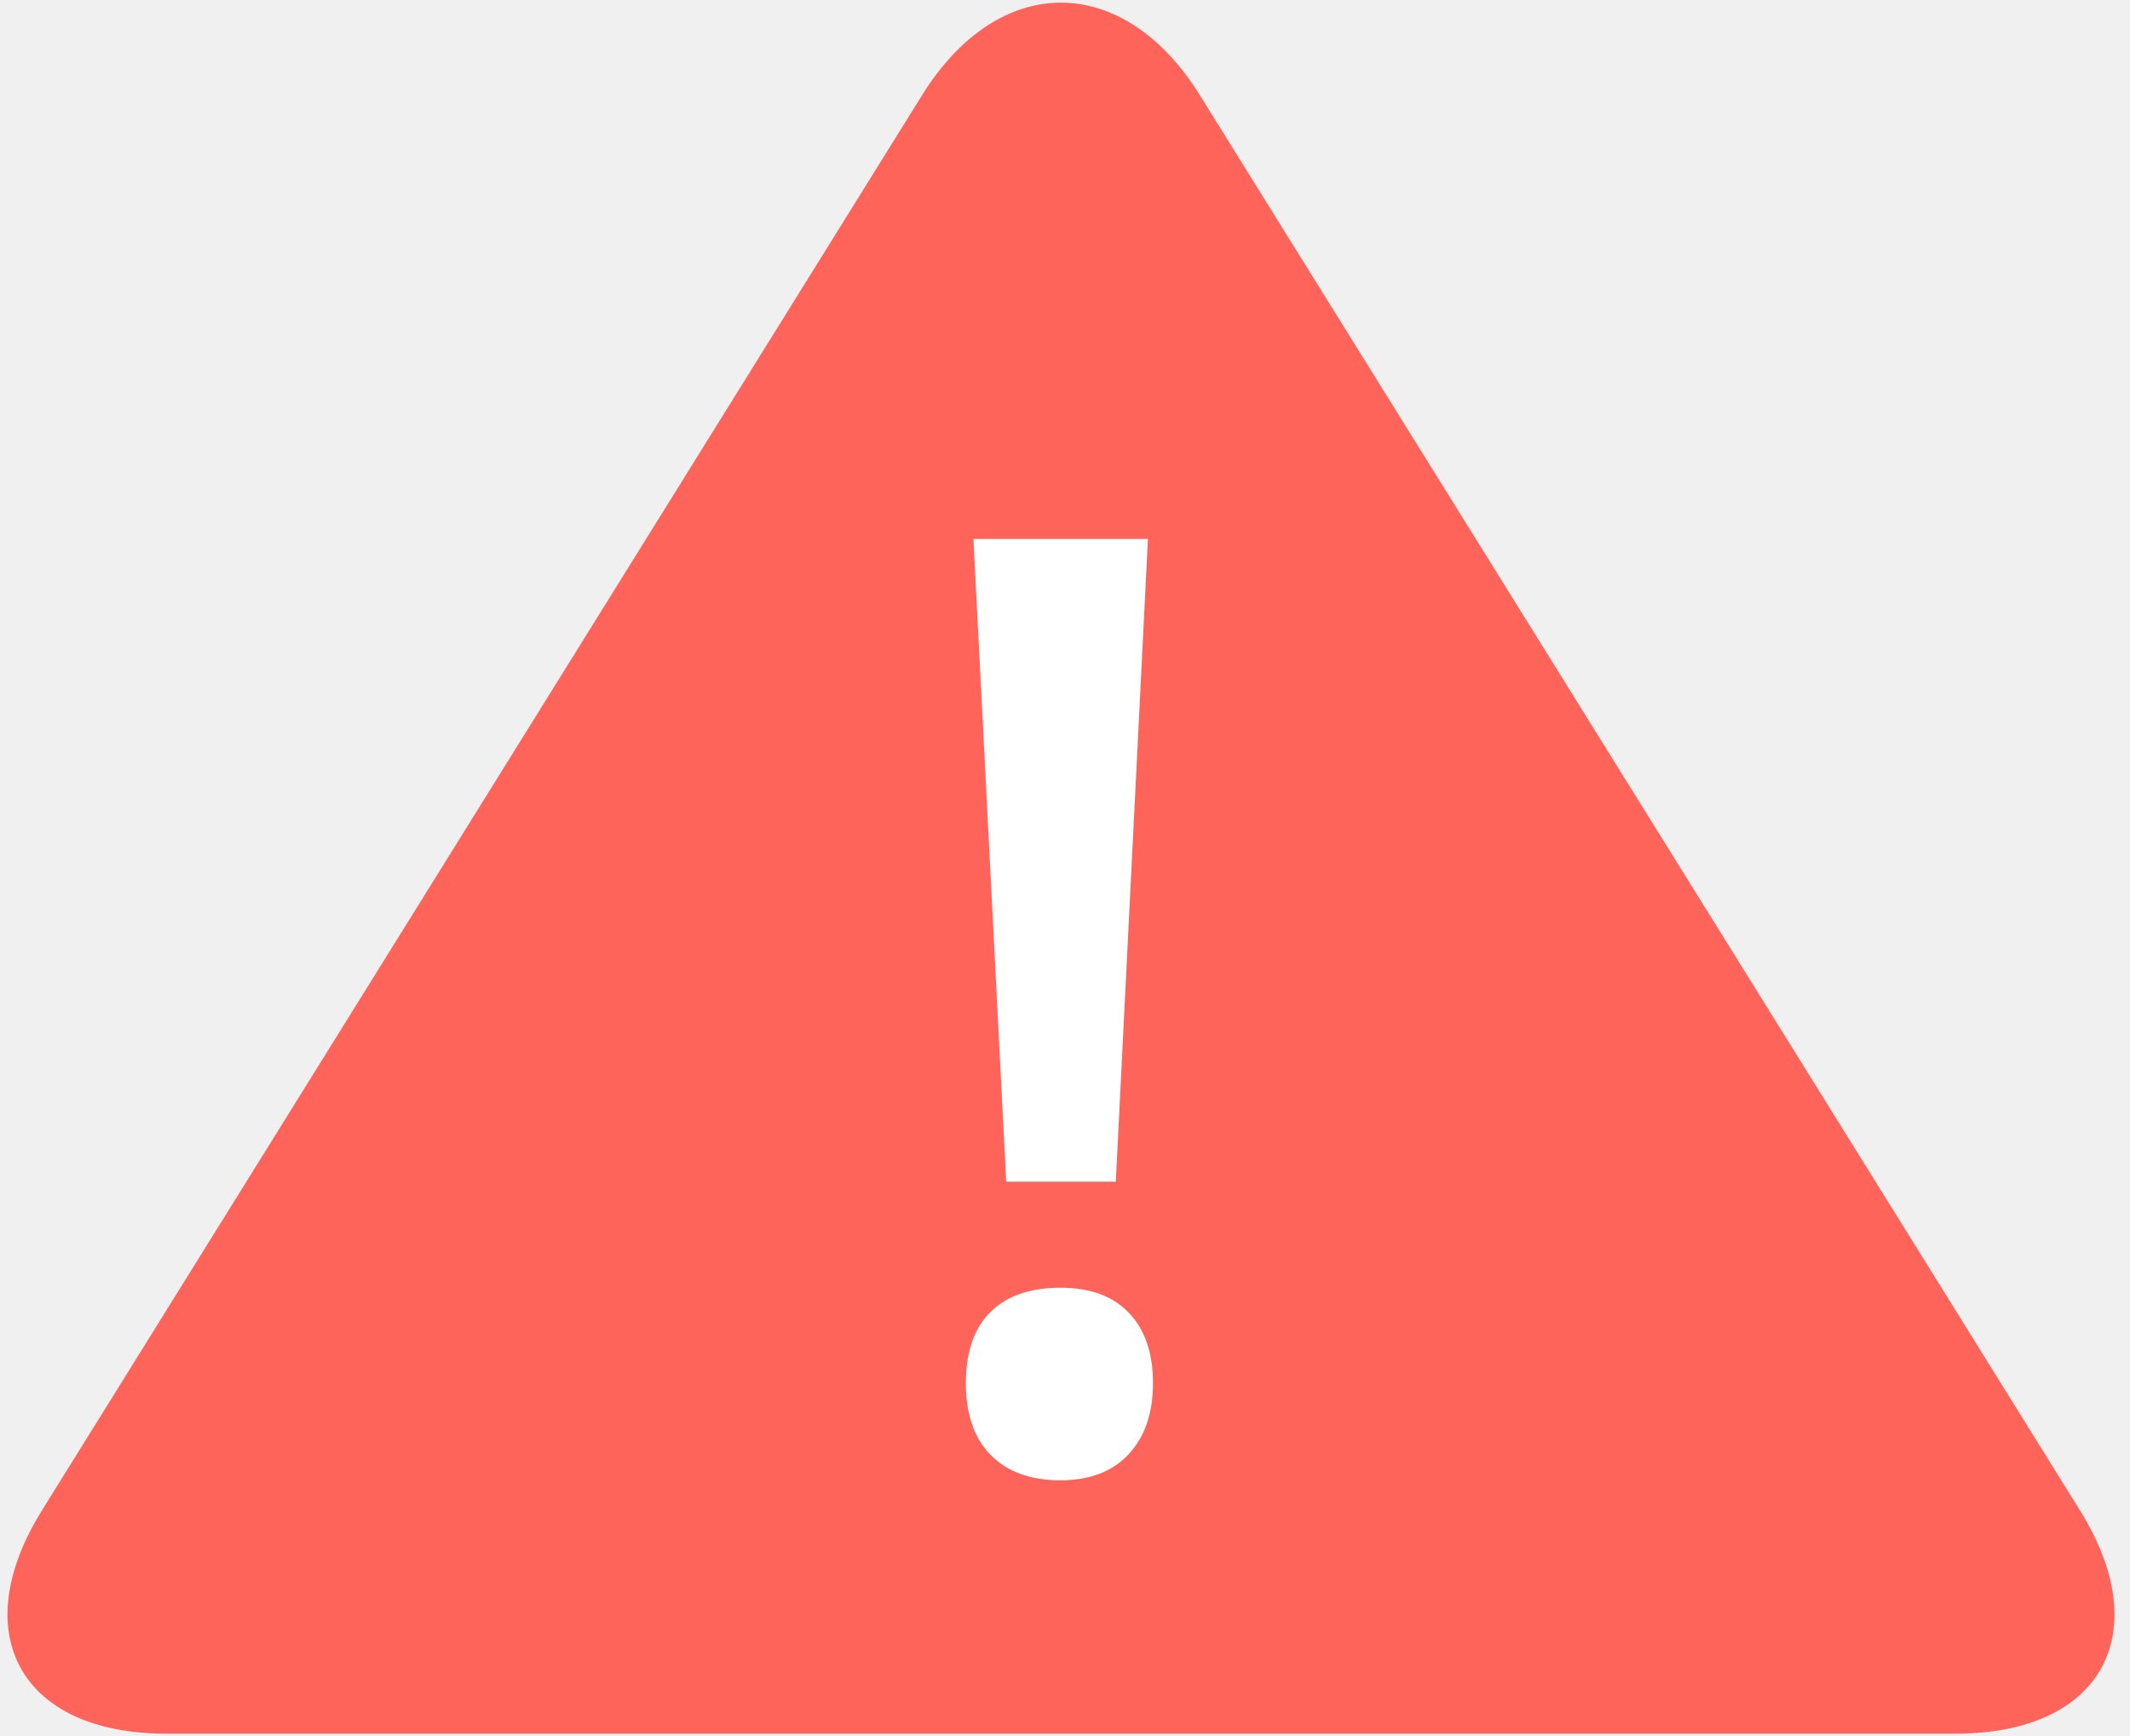
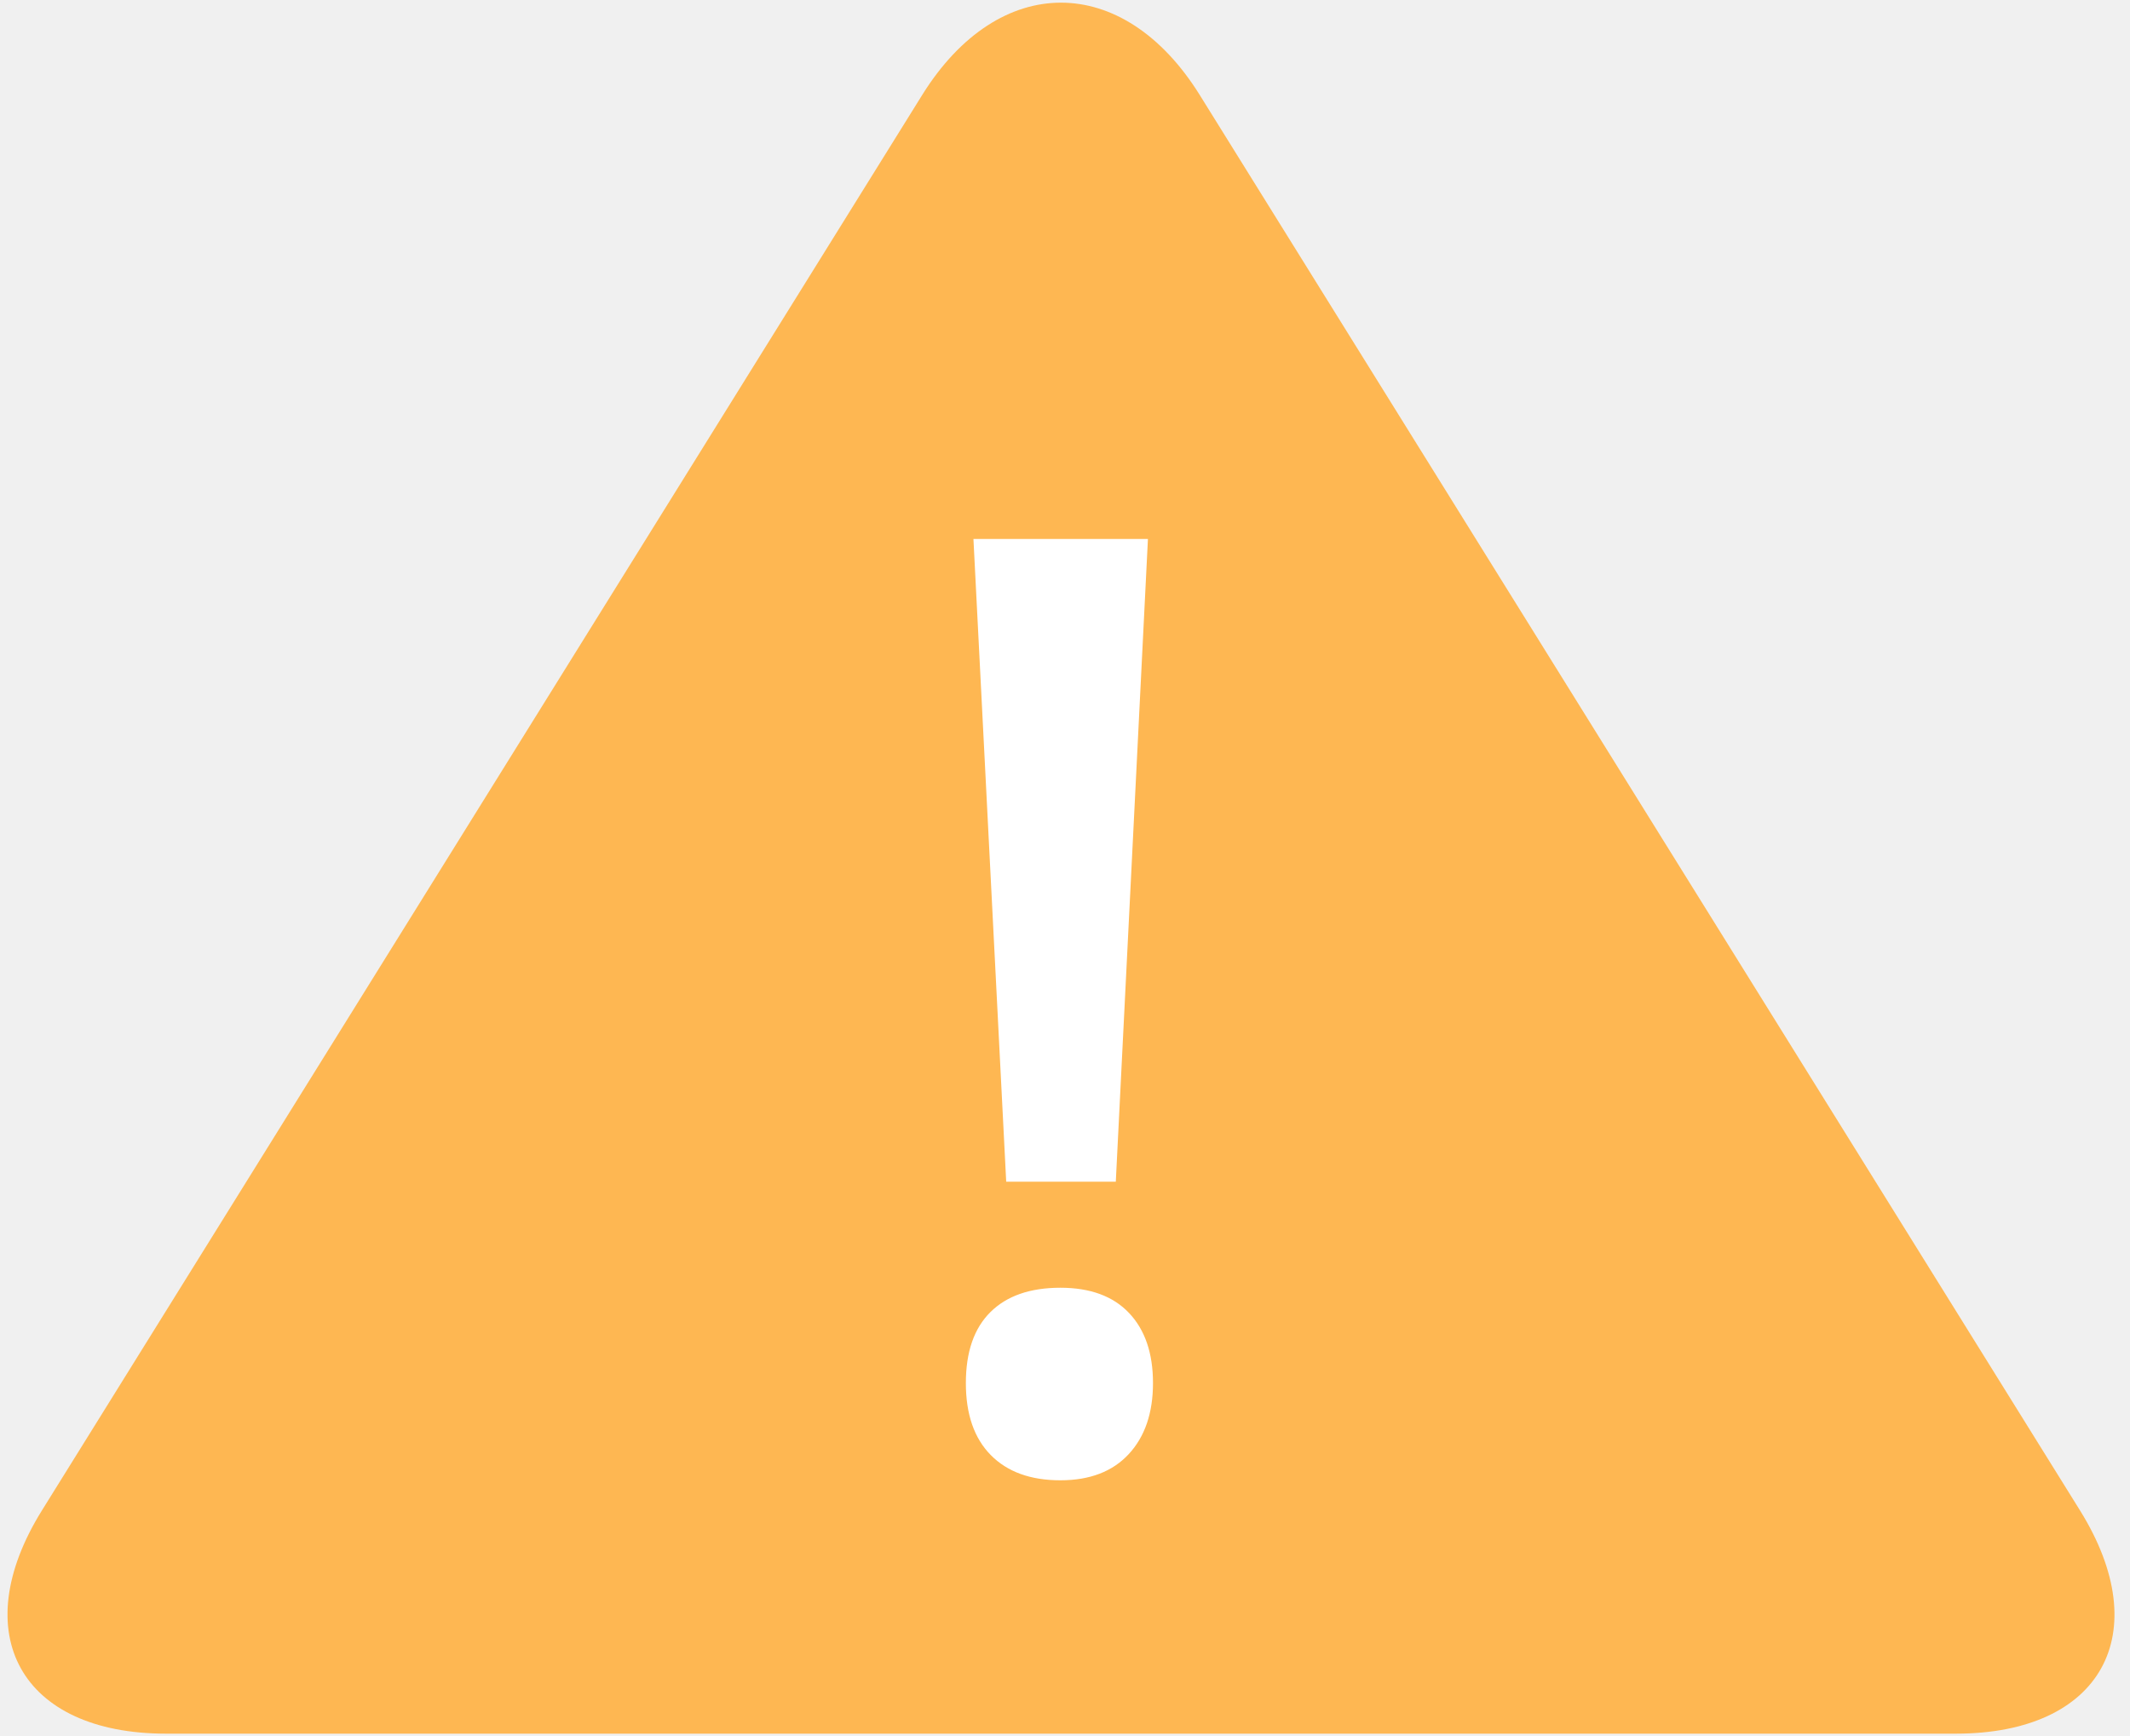
<svg xmlns="http://www.w3.org/2000/svg" width="81" height="66" viewBox="0 0 81 66">
  <g fill="none" fill-rule="evenodd">
-     <path d="M35.068 3.615c2.915-4.688 7.646-4.682 10.557 0l33.474 53.837c2.915 4.689.805 8.49-4.717 8.49H6.311c-5.52 0-7.628-3.808-4.717-8.49L35.068 3.615z" fill="#FF645B" />
+     <path d="M35.068 3.615c2.915-4.688 7.646-4.682 10.557 0l33.474 53.837c2.915 4.689.805 8.49-4.717 8.49H6.311c-5.52 0-7.628-3.808-4.717-8.49L35.068 3.615z" fill="#FEB752" />
    <path d="M42.432 44.947h-4.168L37.018 20.5h6.636l-1.222 24.447zm-5.702 7.66c0-1.185.312-2.085.935-2.701.623-.617 1.509-.925 2.66-.925 1.133 0 2.004.32 2.61.96.608.641.911 1.53.911 2.666 0 1.137-.307 2.037-.922 2.702-.615.664-1.482.996-2.6.996-1.134 0-2.016-.32-2.647-.96-.631-.64-.947-1.553-.947-2.738z" fill="#FFF" />
  </g>
</svg>
